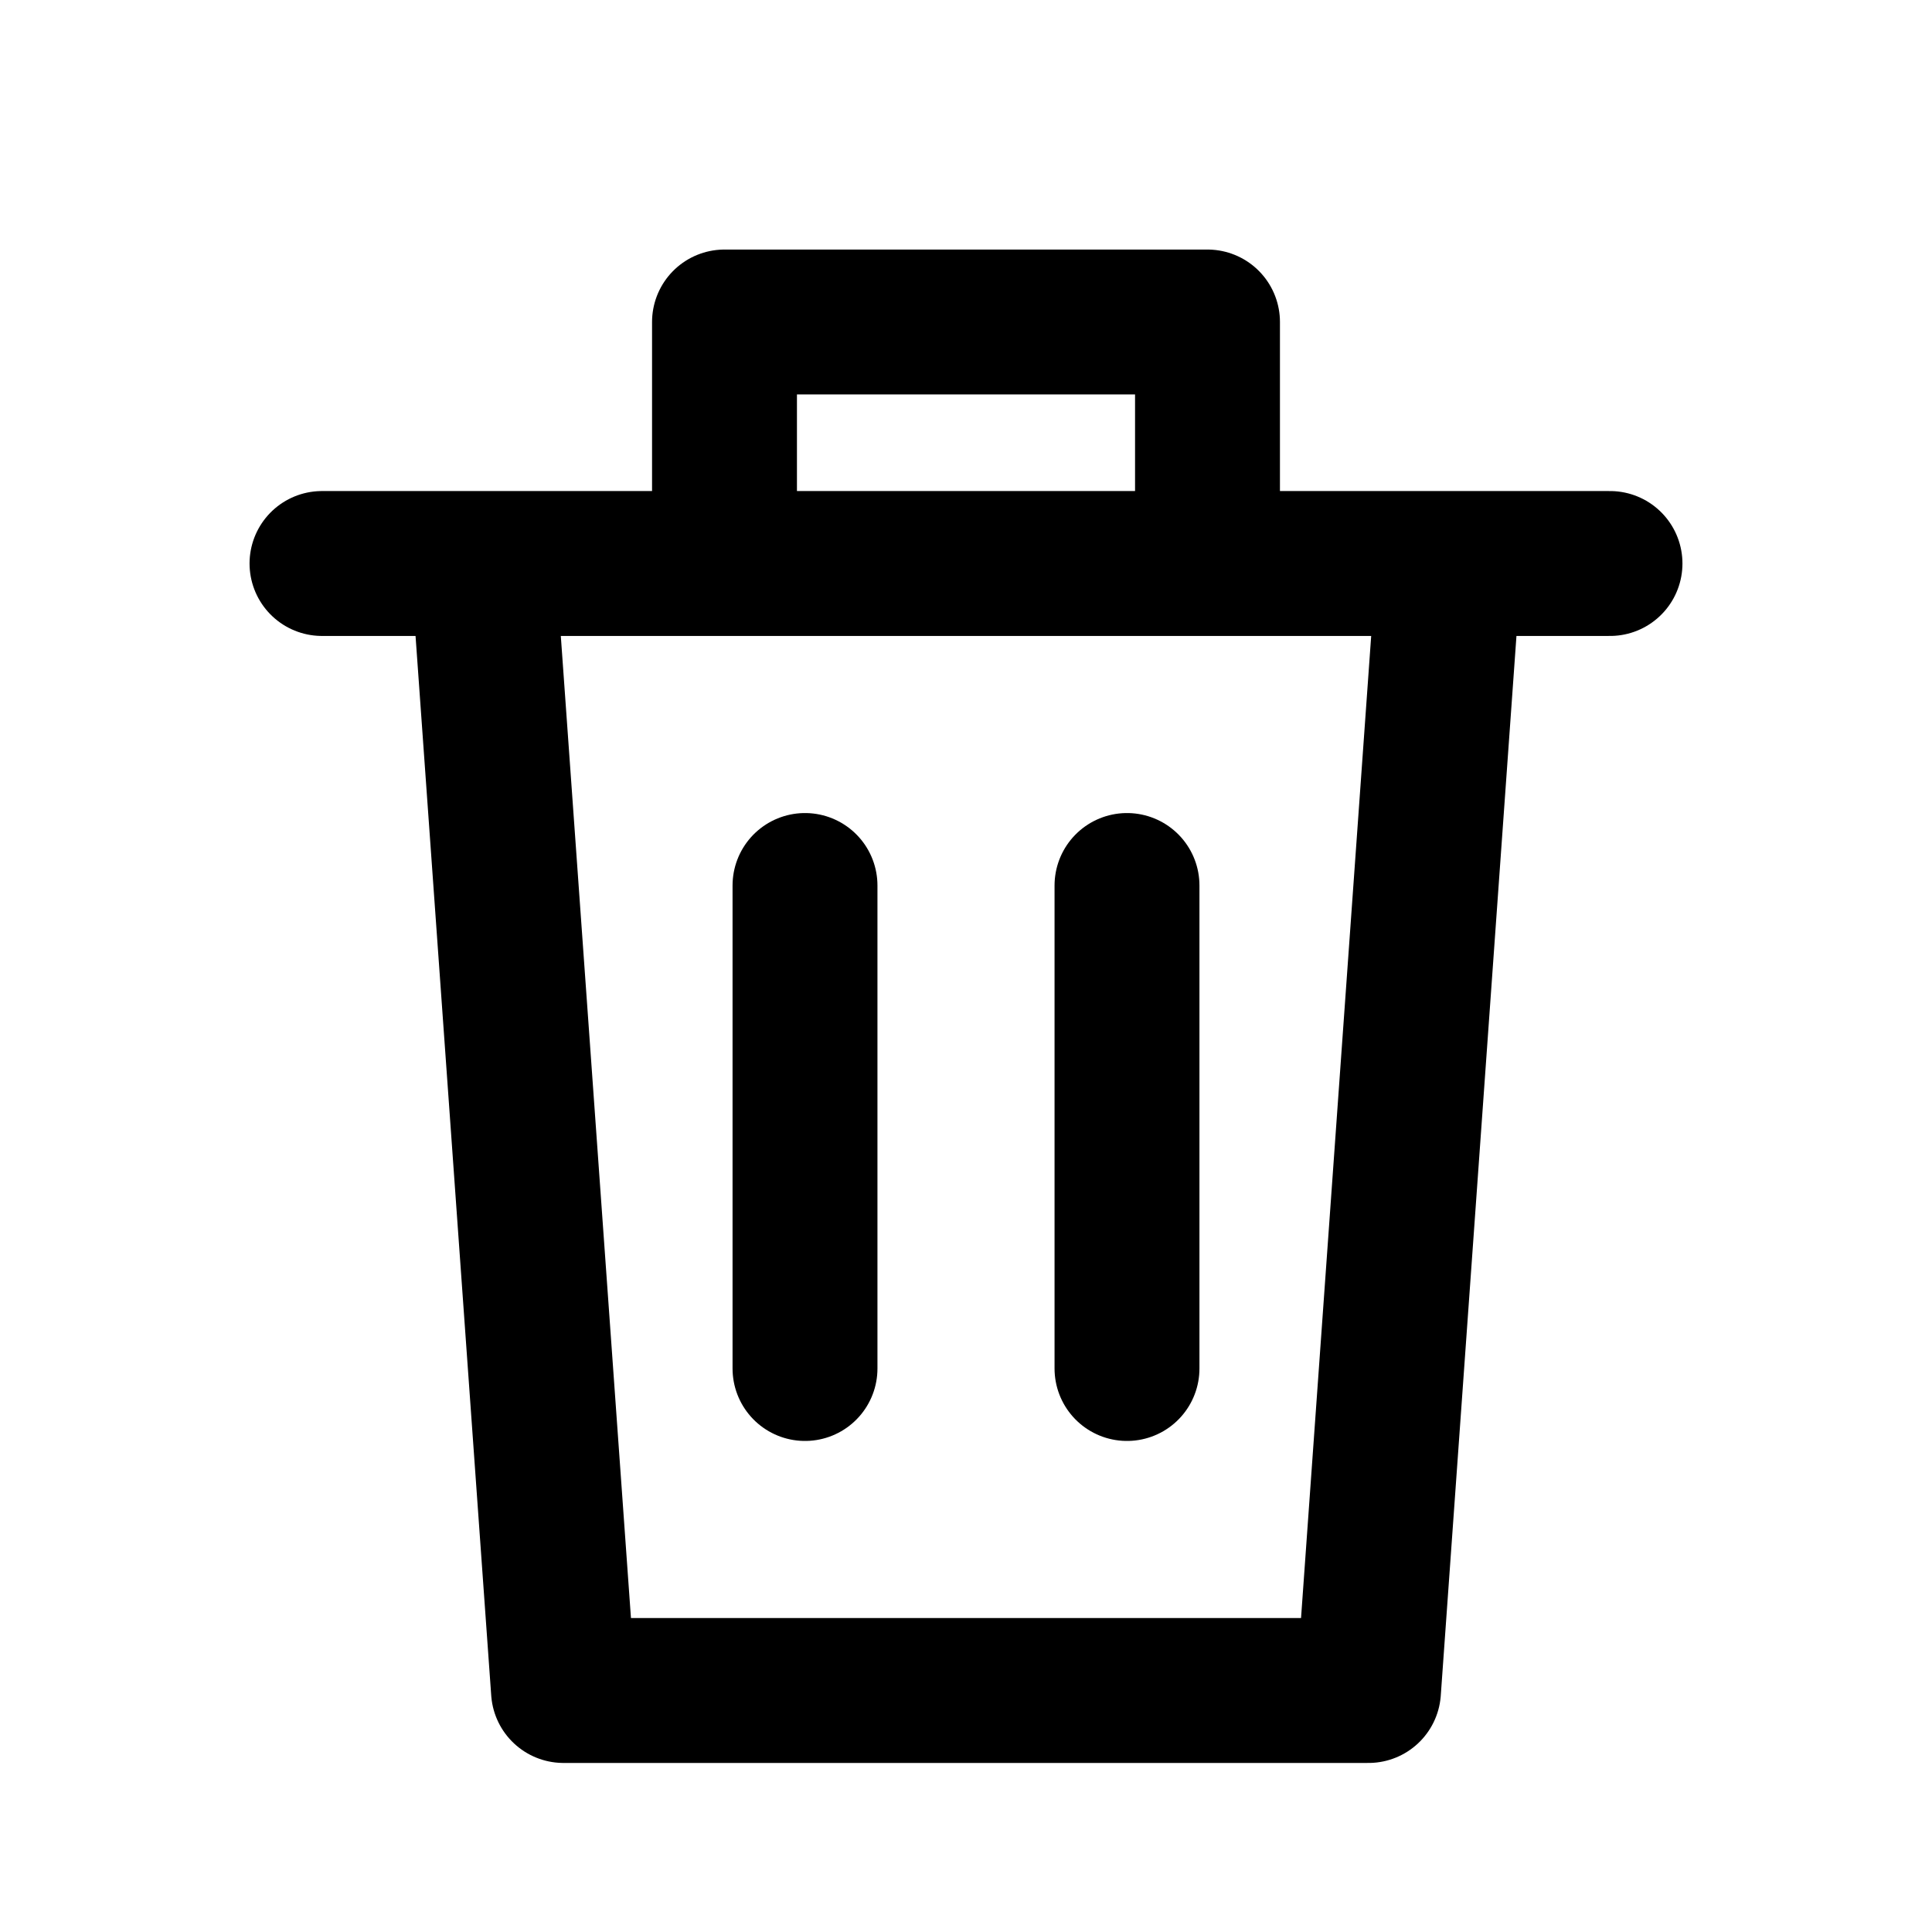
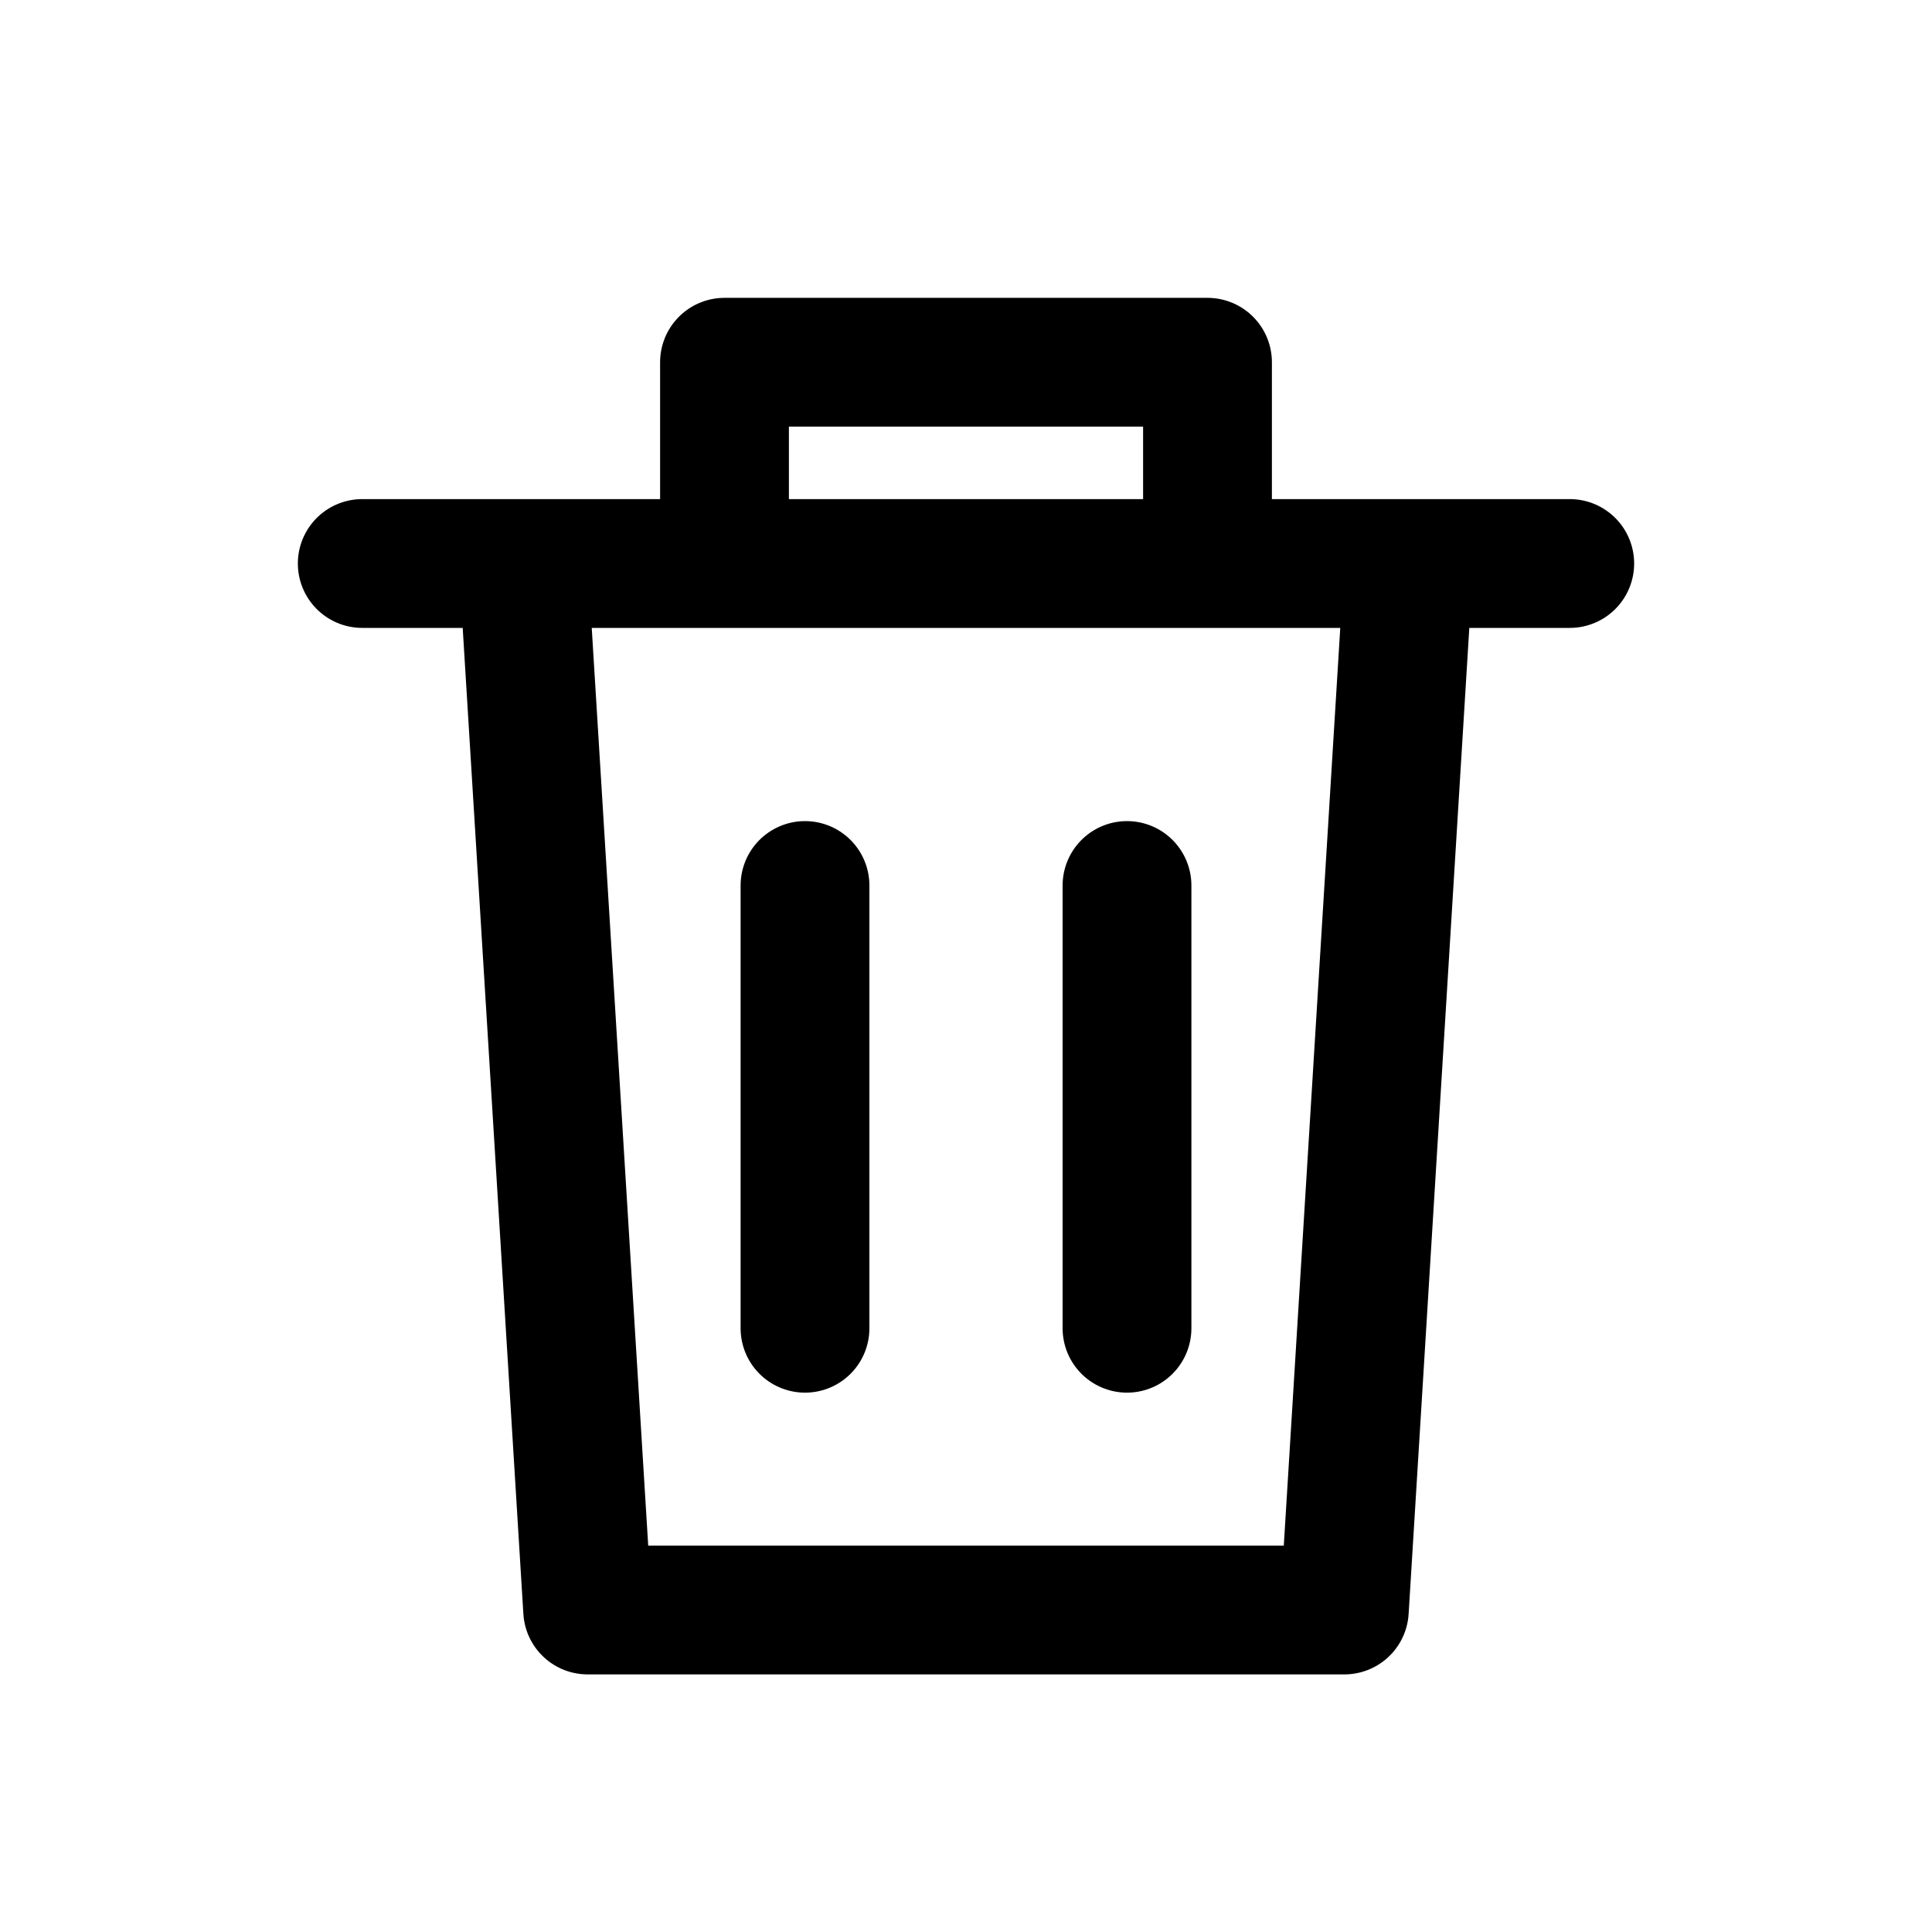
- <svg xmlns="http://www.w3.org/2000/svg" width="24" height="24" viewBox="0 0 24 24" fill="none" stroke="#000000" stroke-width="1.8" stroke-linecap="round" stroke-linejoin="round">
-   <path d="M4 7h16M9 7V4h6v3M6 7l1 14h10l1-14M10 11v6M14 11v6" />
+ <svg xmlns="http://www.w3.org/2000/svg" width="24" height="24" viewBox="0 0 24 24" fill="none" stroke="#000000" stroke-width="1.6" stroke-linecap="round" stroke-linejoin="round">
+   <path d="M4.5 7h15M9 7V4.5h6V7M6.5 7l.8 13h9.4l.8-13M10 11v5.5M14 11v5.5" />
</svg>
